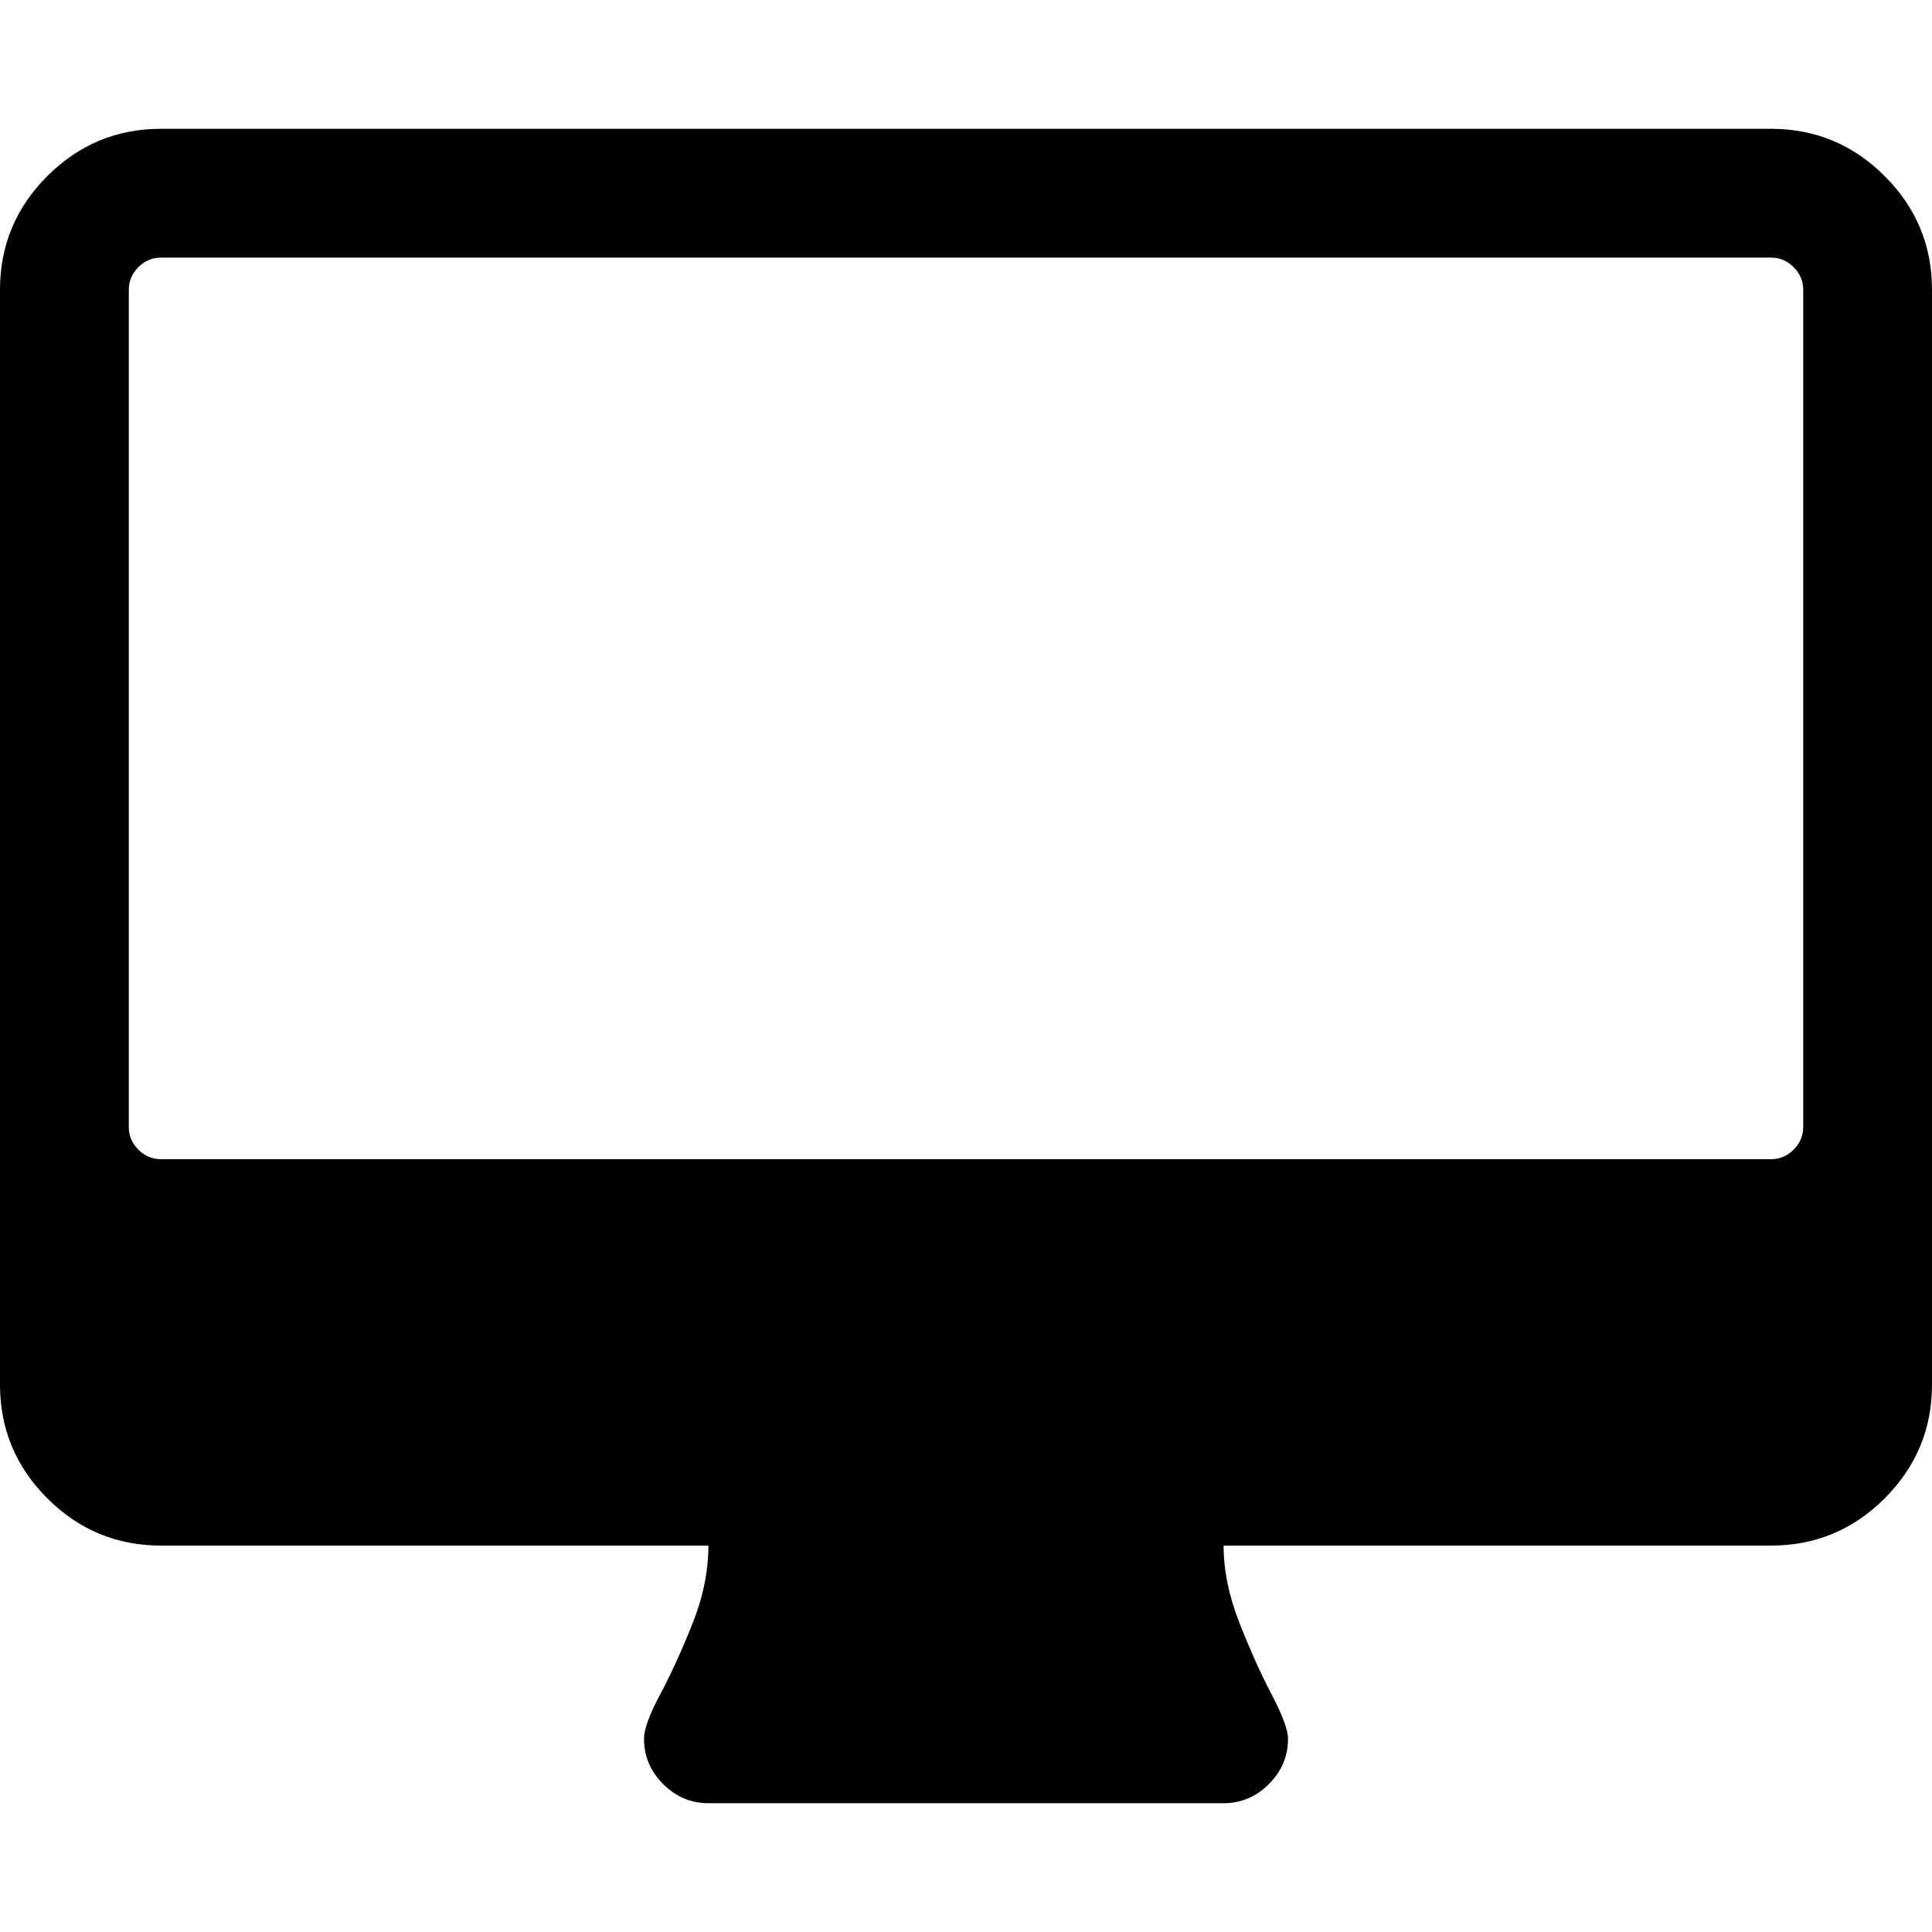
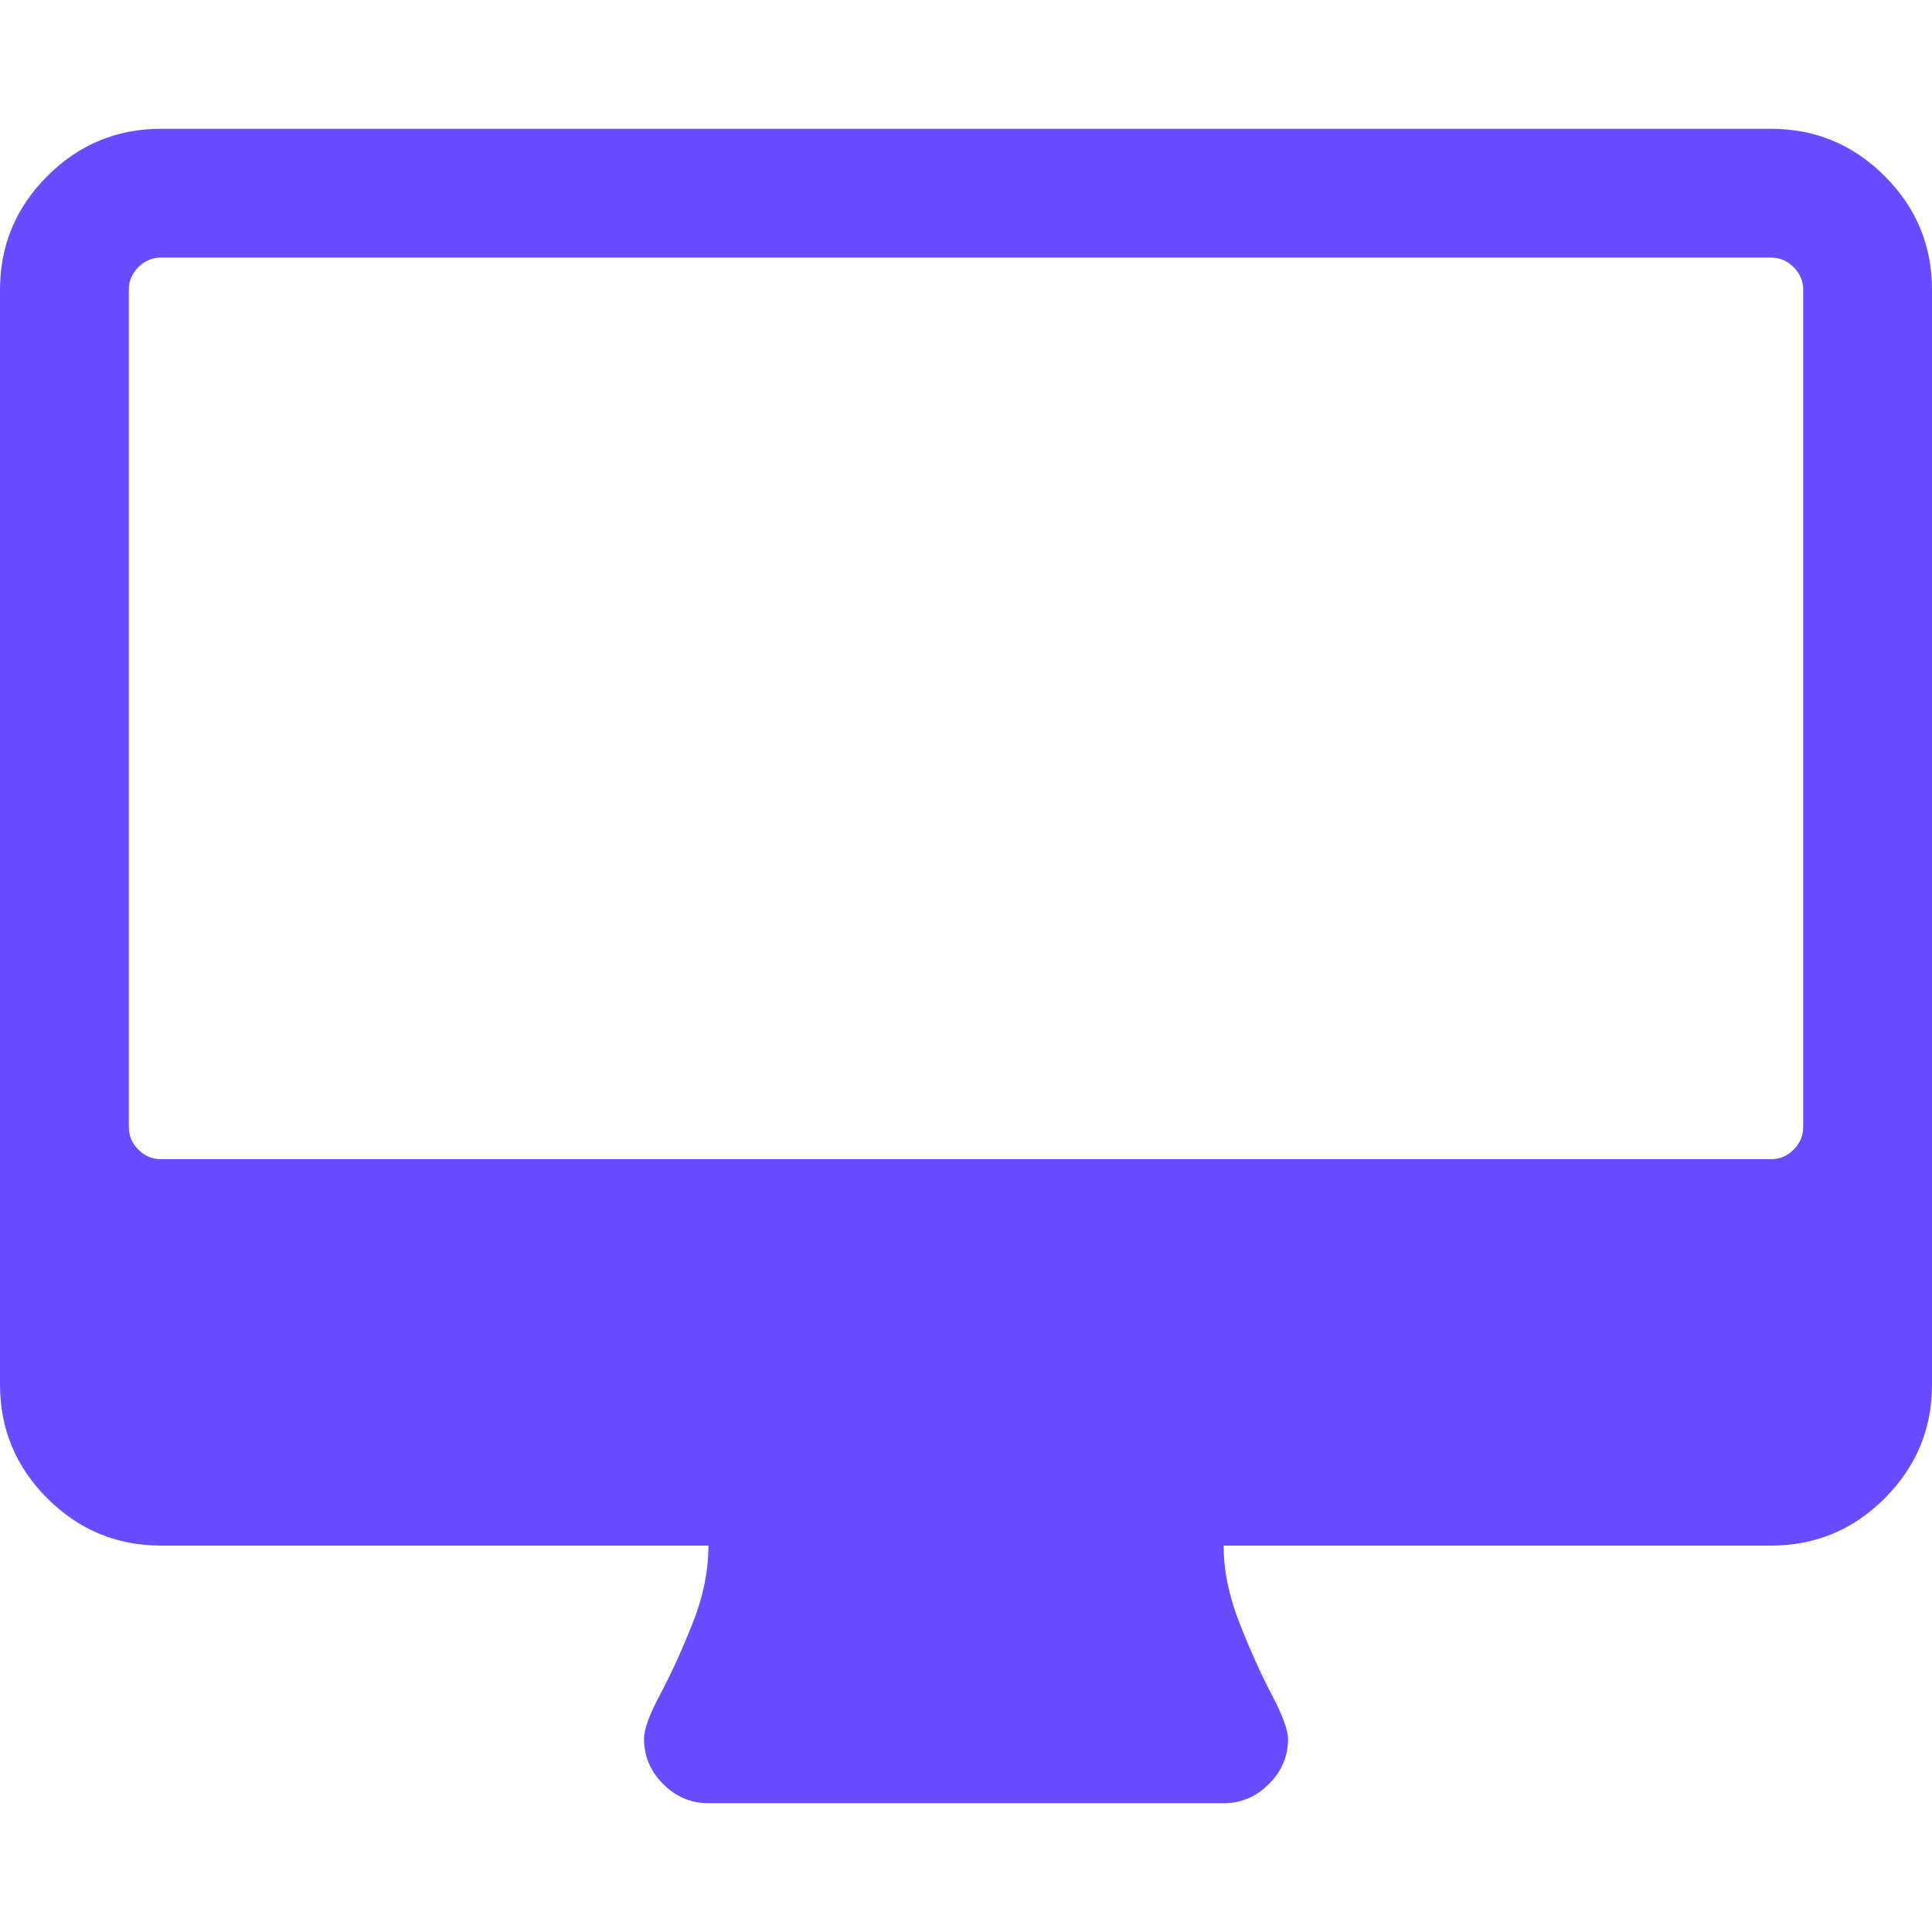
<svg xmlns="http://www.w3.org/2000/svg" version="1.1" id="Capa_1" x="0px" y="0px" viewBox="0 0 548.172 548.172" style="enable-background:new 0 0 548.172 548.172;" xml:space="preserve">
  <g>
-     <path d="M534.75,49.965c-8.945-8.945-19.694-13.422-32.261-13.422H45.681c-12.562,0-23.313,4.477-32.264,13.422   C4.471,58.913,0,69.663,0,82.226v310.633c0,12.566,4.471,23.315,13.417,32.265c8.951,8.945,19.702,13.414,32.264,13.414h155.318   c0,7.231-1.524,14.661-4.57,22.269c-3.044,7.614-6.09,14.273-9.136,19.981c-3.042,5.715-4.565,9.897-4.565,12.56   c0,4.948,1.807,9.24,5.424,12.847c3.615,3.621,7.898,5.435,12.847,5.435h146.179c4.949,0,9.233-1.813,12.848-5.435   c3.62-3.606,5.427-7.898,5.427-12.847c0-2.468-1.526-6.611-4.571-12.415c-3.046-5.801-6.092-12.566-9.134-20.267   c-3.046-7.71-4.569-15.085-4.569-22.128h155.318c12.56,0,23.309-4.469,32.254-13.414c8.949-8.949,13.422-19.698,13.422-32.265   V82.226C548.176,69.663,543.699,58.913,534.75,49.965z M511.627,319.768c0,2.475-0.903,4.613-2.711,6.424   c-1.81,1.804-3.952,2.707-6.427,2.707H45.681c-2.473,0-4.615-0.903-6.423-2.707c-1.807-1.817-2.712-3.949-2.712-6.424V82.226   c0-2.475,0.902-4.615,2.712-6.423c1.809-1.805,3.951-2.712,6.423-2.712h456.815c2.471,0,4.617,0.904,6.42,2.712   c1.808,1.809,2.711,3.949,2.711,6.423V319.768L511.627,319.768z" />
+     <path d="M534.75,49.965c-8.945-8.945-19.694-13.422-32.261-13.422H45.681c-12.562,0-23.313,4.477-32.264,13.422   C4.471,58.913,0,69.663,0,82.226v310.633c0,12.566,4.471,23.315,13.417,32.265c8.951,8.945,19.702,13.414,32.264,13.414h155.318   c0,7.231-1.524,14.661-4.57,22.269c-3.044,7.614-6.09,14.273-9.136,19.981c-3.042,5.715-4.565,9.897-4.565,12.56   c0,4.948,1.807,9.24,5.424,12.847c3.615,3.621,7.898,5.435,12.847,5.435h146.179c4.949,0,9.233-1.813,12.848-5.435   c3.62-3.606,5.427-7.898,5.427-12.847c0-2.468-1.526-6.611-4.571-12.415c-3.046-5.801-6.092-12.566-9.134-20.267   c-3.046-7.71-4.569-15.085-4.569-22.128h155.318c12.56,0,23.309-4.469,32.254-13.414c8.949-8.949,13.422-19.698,13.422-32.265   V82.226C548.176,69.663,543.699,58.913,534.75,49.965z M511.627,319.768c0,2.475-0.903,4.613-2.711,6.424   c-1.81,1.804-3.952,2.707-6.427,2.707H45.681c-2.473,0-4.615-0.903-6.423-2.707c-1.807-1.817-2.712-3.949-2.712-6.424V82.226   c0-2.475,0.902-4.615,2.712-6.423c1.809-1.805,3.951-2.712,6.423-2.712h456.815c2.471,0,4.617,0.904,6.42,2.712   c1.808,1.809,2.711,3.949,2.711,6.423V319.768L511.627,319.768z" fill="#6A4BFF" />
  </g>
</svg>
